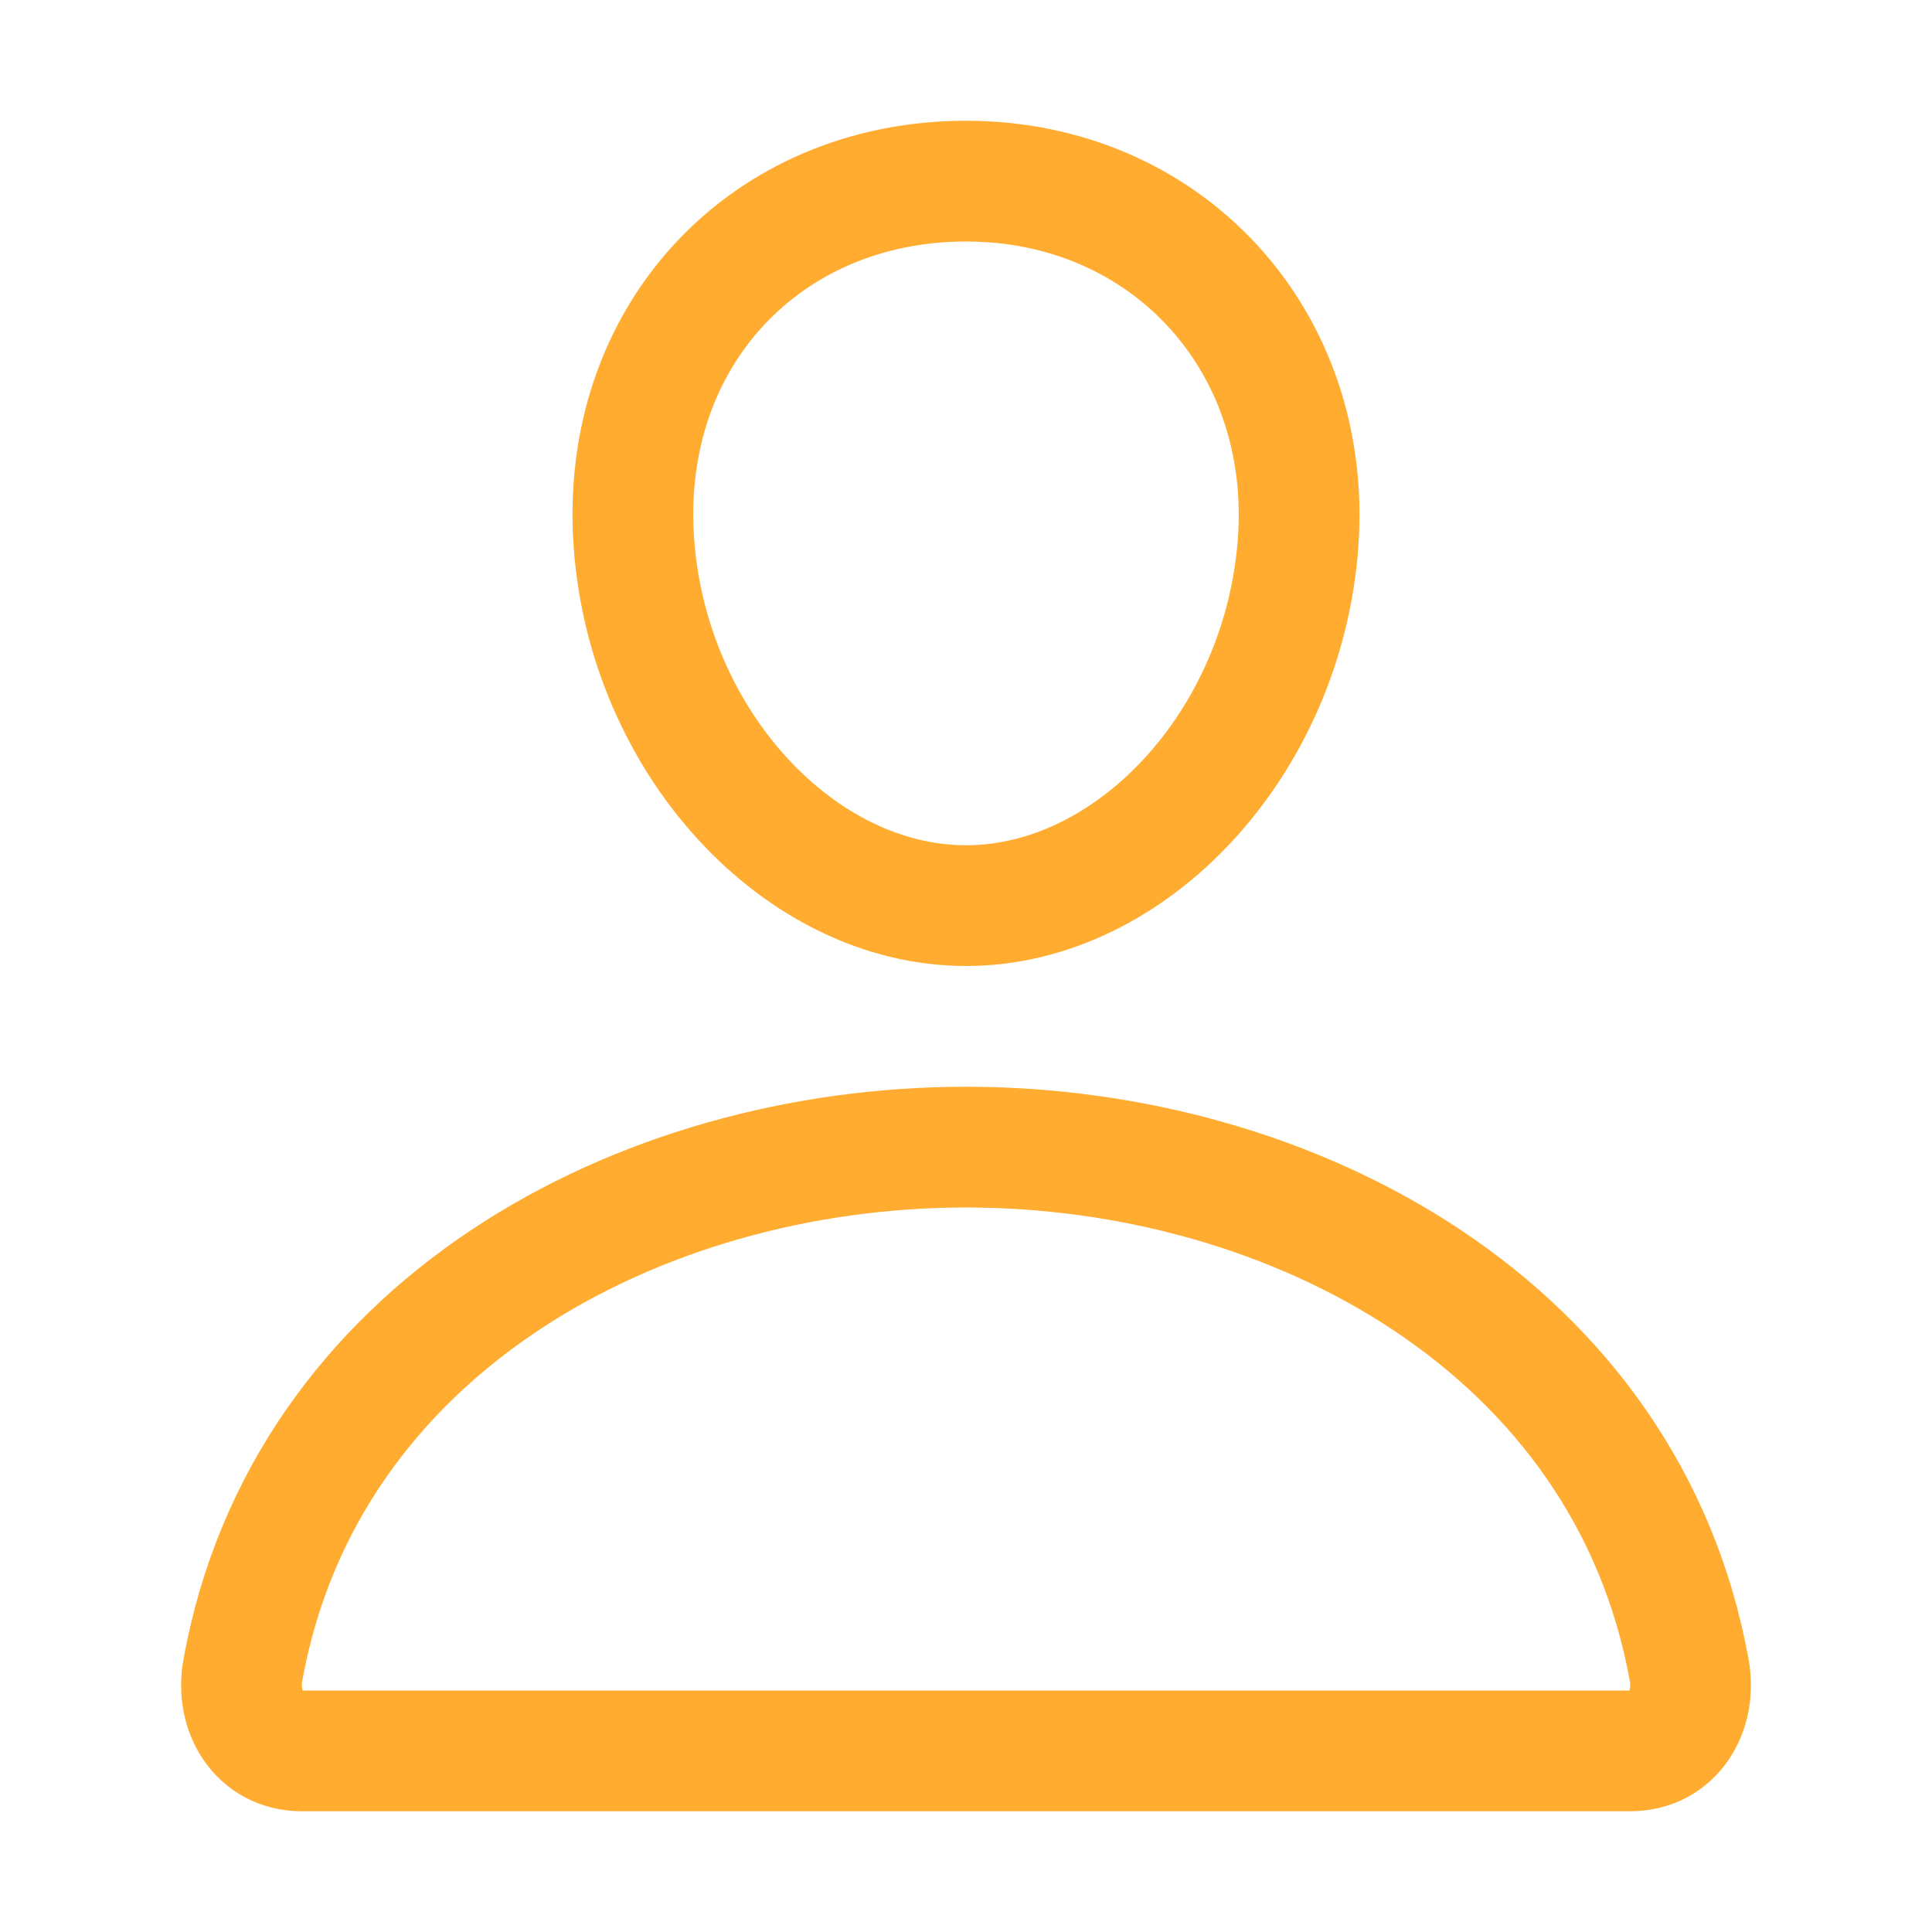
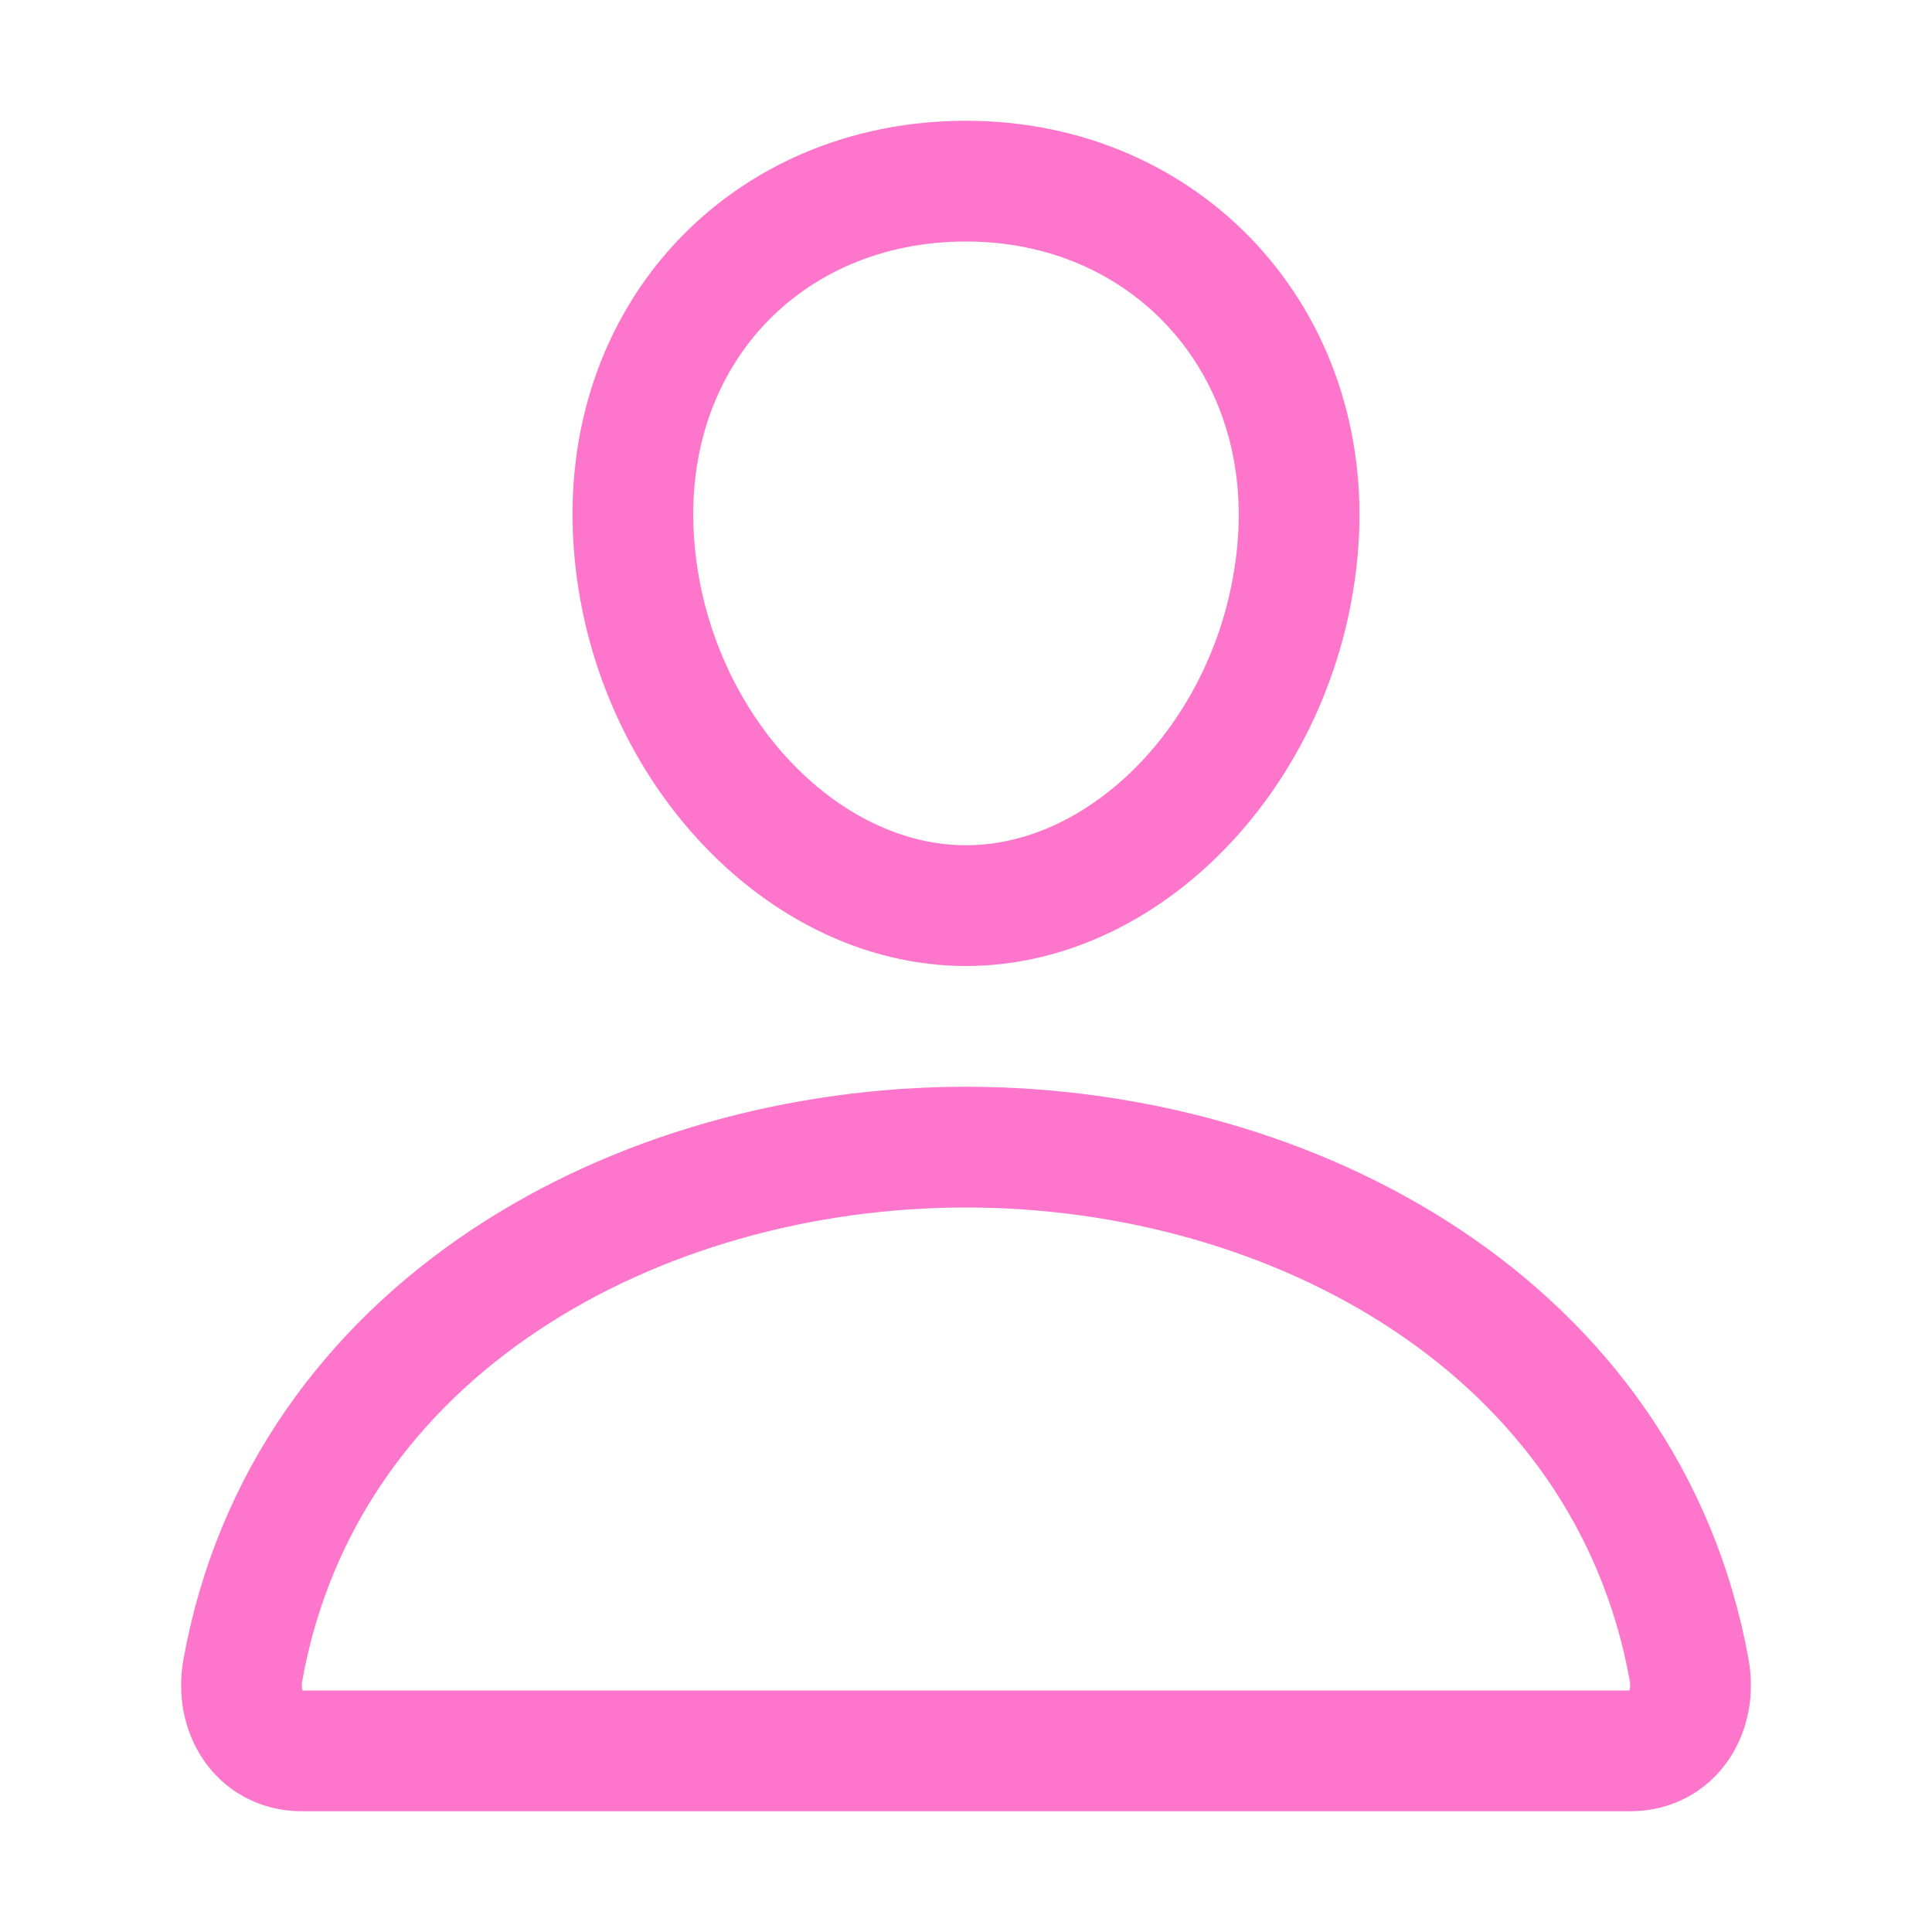
<svg xmlns="http://www.w3.org/2000/svg" width="512px" height="512px" viewBox="0 0 512 512">
-   <path d="M344,144c-3.92,52.87-44,96-88,96s-84.15-43.12-88-96c-4-55,35-96,88-96S348,90,344,144Z" style="fill:none;stroke:#FFAC30;stroke-linecap:round;stroke-linejoin:round;stroke-width:32px" />
-   <path d="M256,304c-87,0-175.3,48-191.64,138.6C62.39,453.52,68.57,464,80,464H432c11.44,0,17.62-10.48,15.65-21.4C431.3,352,343,304,256,304Z" style="fill:none;stroke:#FFAC30;stroke-miterlimit:10;stroke-width:32px" />
+   <path d="M344,144c-3.92,52.87-44,96-88,96s-84.15-43.12-88-96c-4-55,35-96,88-96S348,90,344,144Z" style="fill:none;stroke:#FD76CB;stroke-linecap:round;stroke-linejoin:round;stroke-width:32px" />
+   <path d="M256,304c-87,0-175.3,48-191.64,138.6C62.39,453.52,68.57,464,80,464H432c11.44,0,17.62-10.48,15.65-21.4C431.3,352,343,304,256,304Z" style="fill:none;stroke:#FD76CB;stroke-miterlimit:10;stroke-width:32px" />
</svg>
